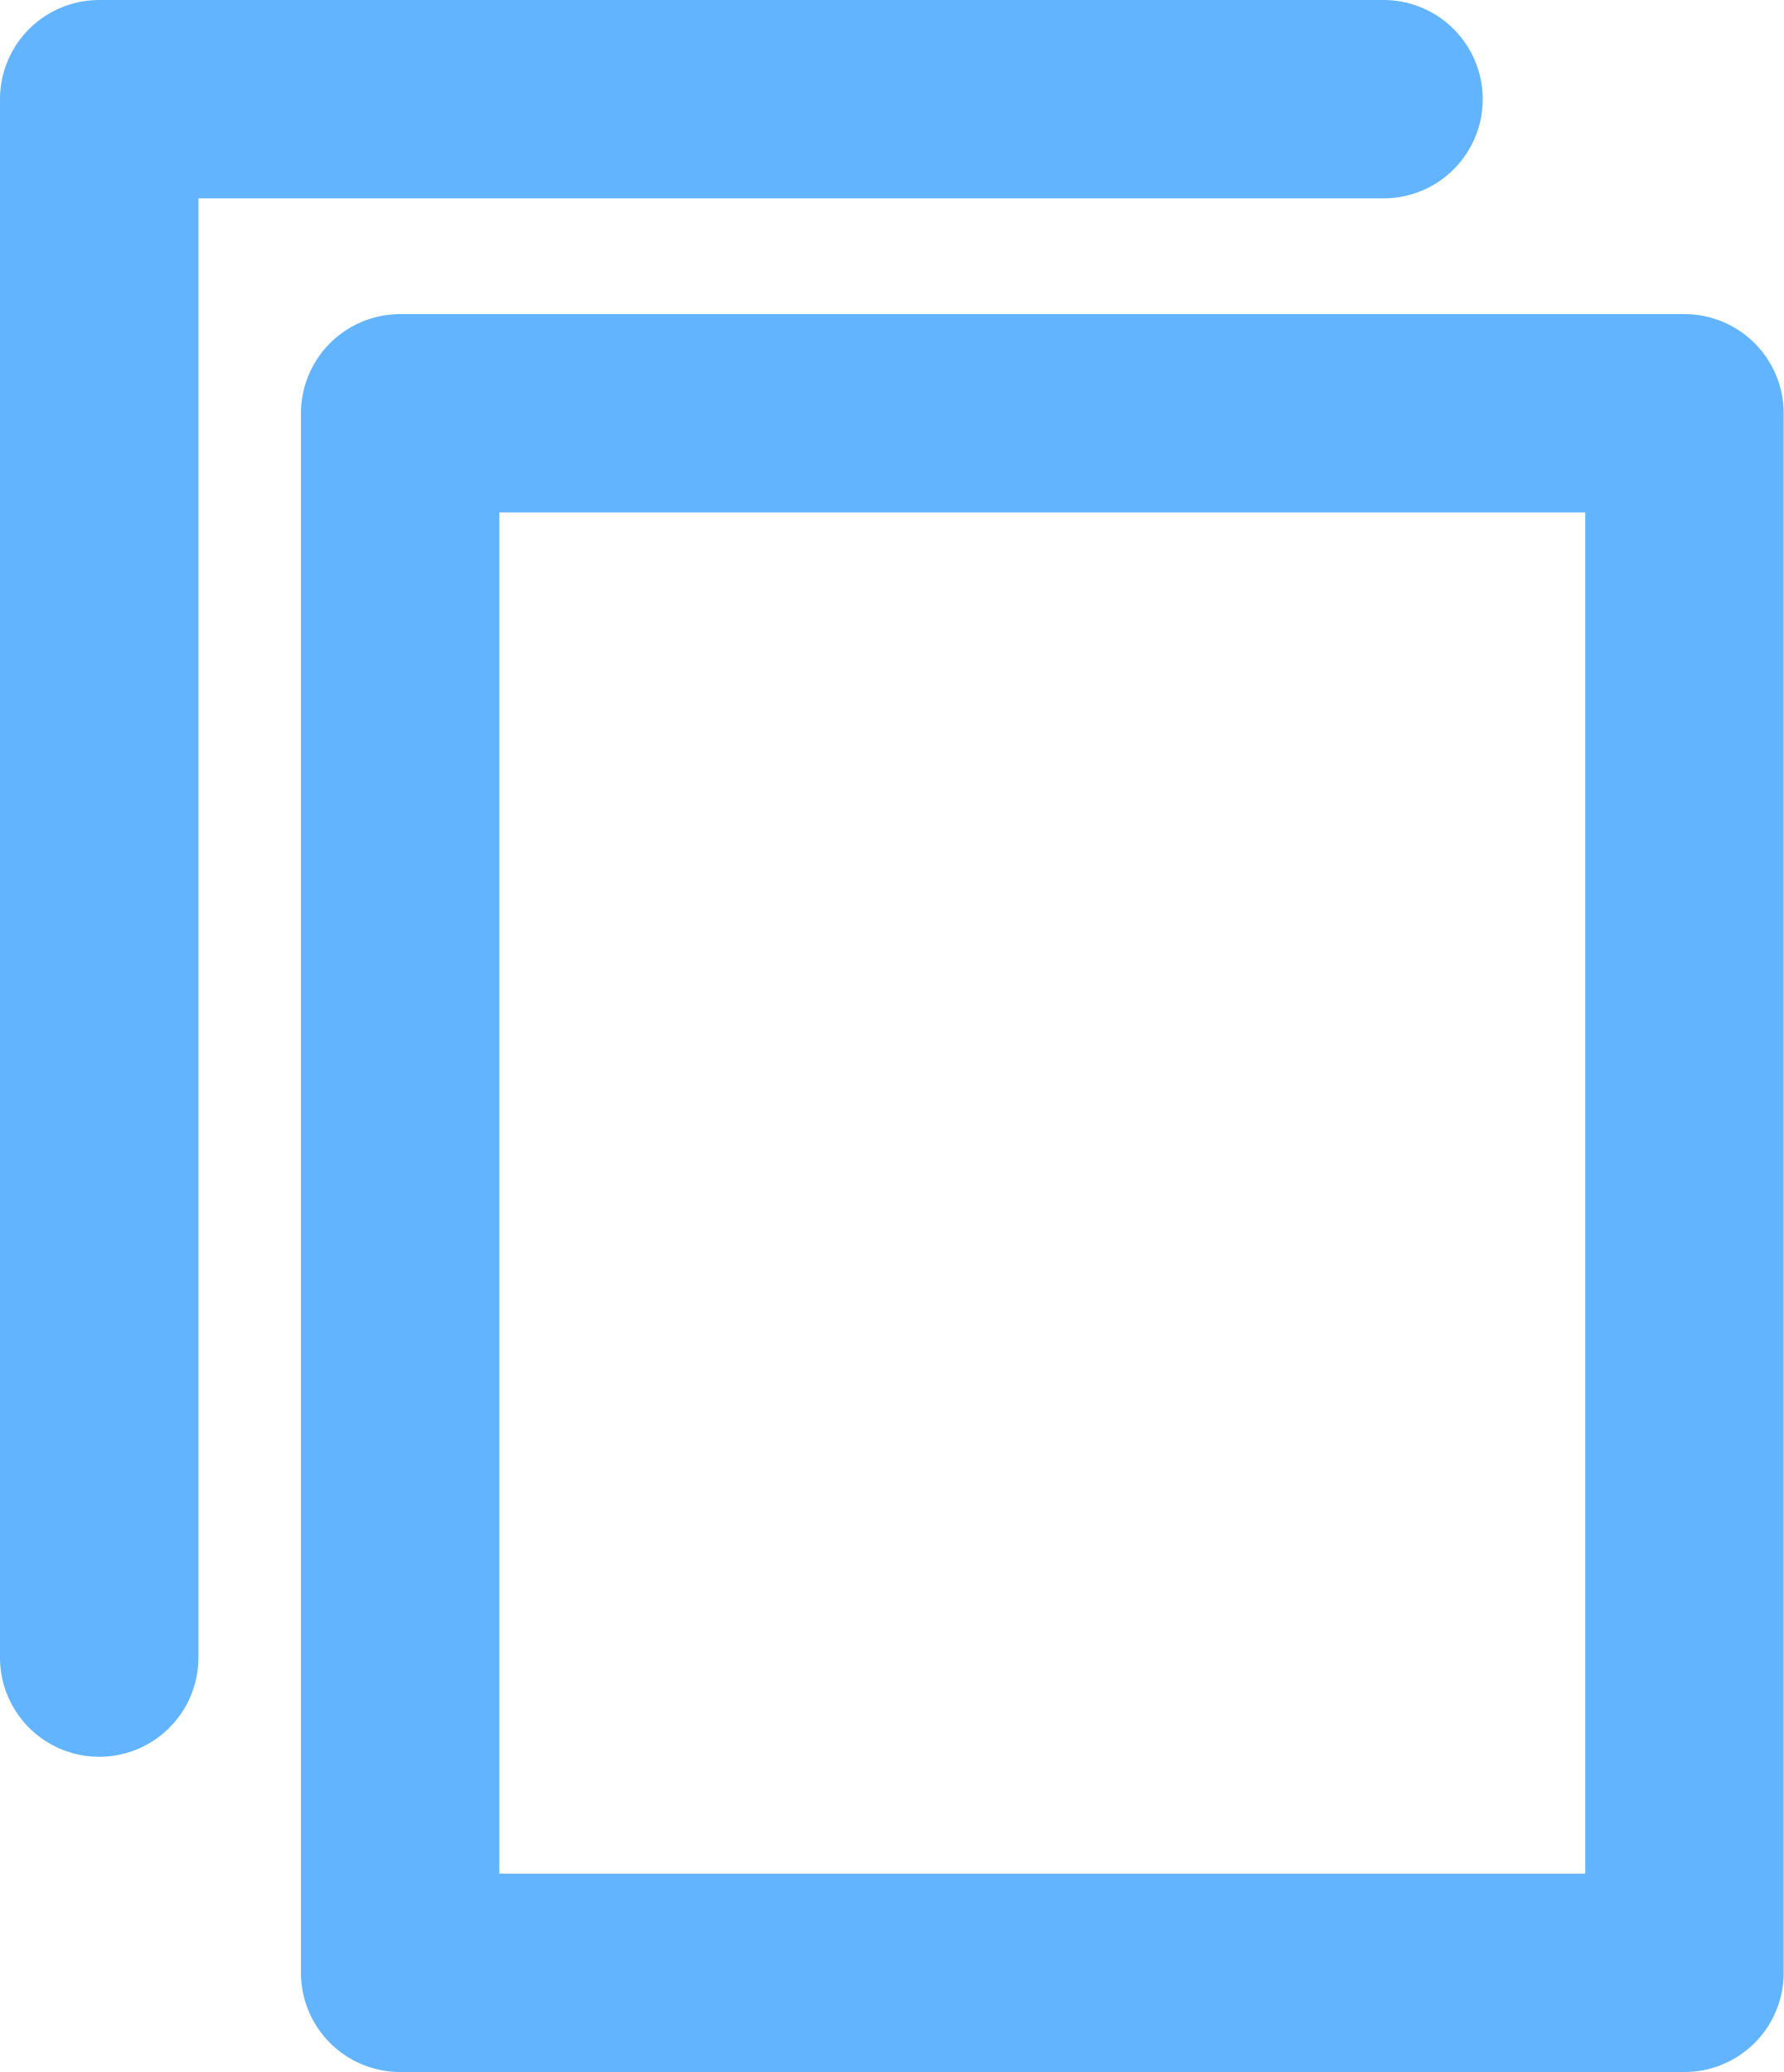
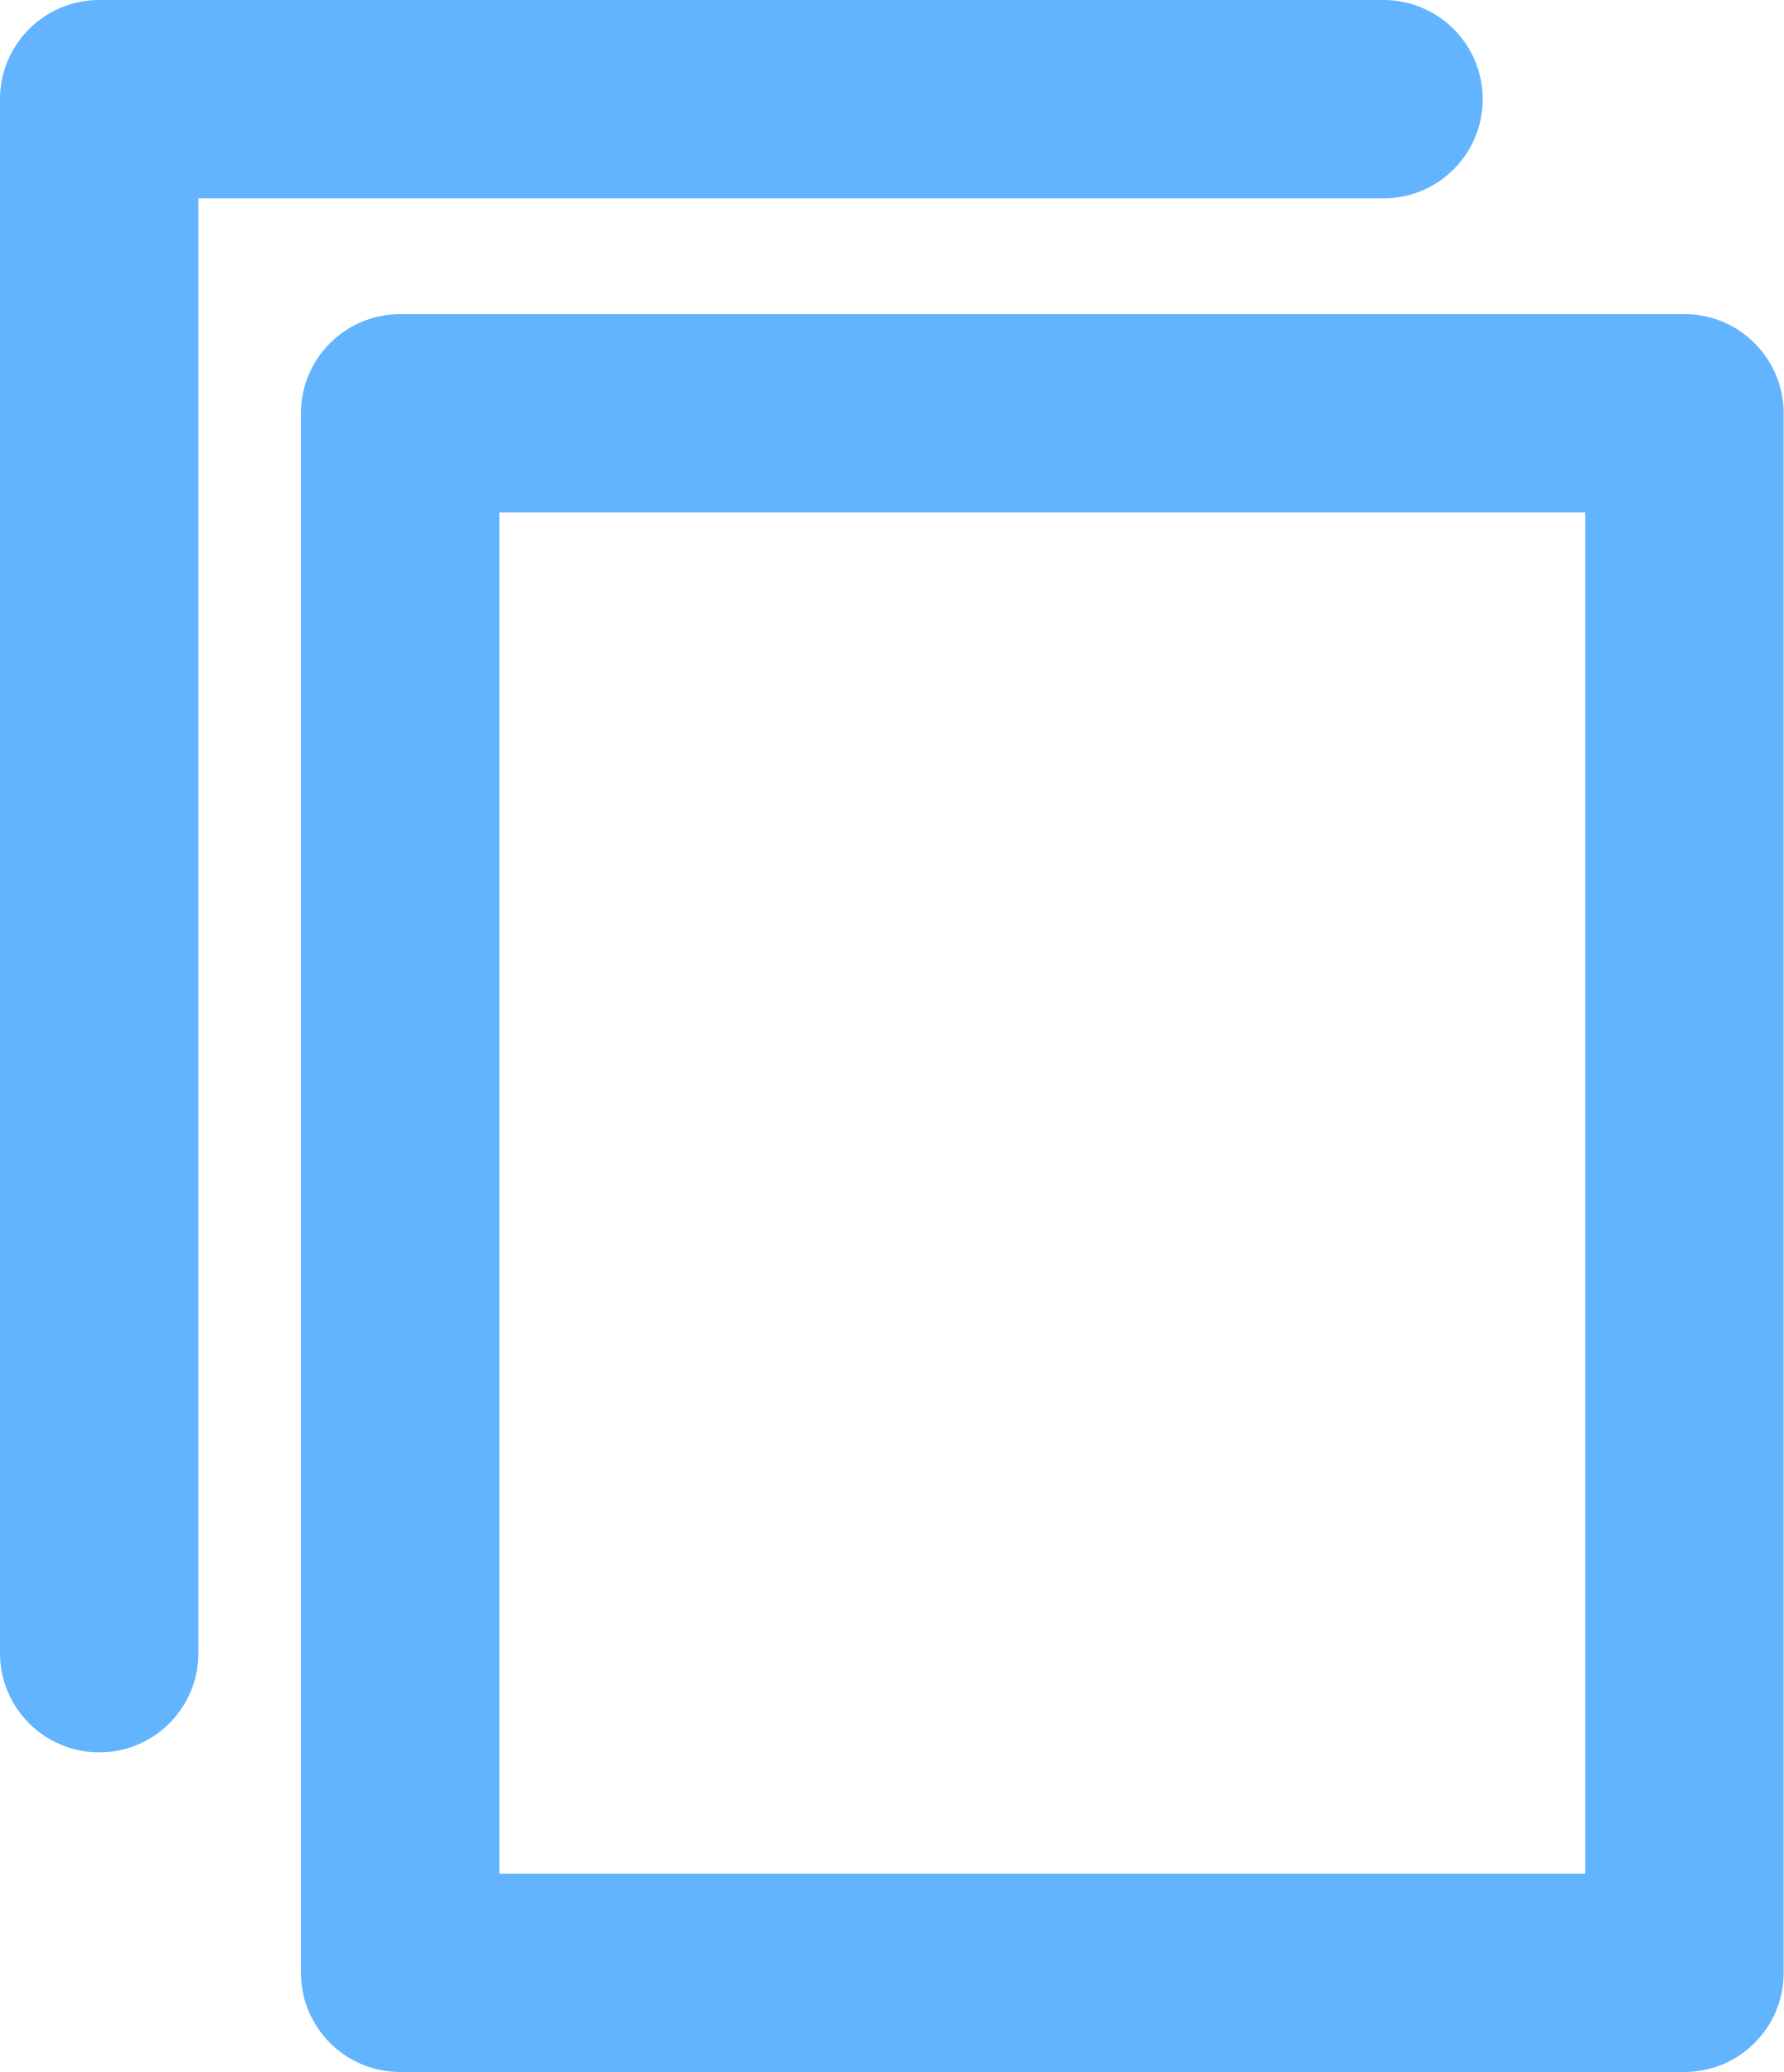
<svg xmlns="http://www.w3.org/2000/svg" width="16.18" height="18.8" viewBox="0 0 16.18 18.8">
-   <rect x="3.63" y="3.75" width="11.65" height="14.15" fill="none" stroke="#63b4ff" stroke-linecap="round" stroke-linejoin="round" stroke-width="1.8" />
-   <polyline points="0.9 15.04 0.9 0.9 12.55 0.9" fill="none" stroke="#63b4ff" stroke-linecap="round" stroke-linejoin="round" stroke-width="1.8" />
+   <path d="M15.28,2.85H3.63a.9.9,0,0,0-.9.9V17.9a.9.9,0,0,0,.9.9H15.28a.9.9,0,0,0,.9-.9V3.75A.9.9,0,0,0,15.28,2.85ZM14.38,17H4.53V4.65h9.85Z" fill="#63b4ff" />
+   <path d="M13.45.9a.9.9,0,0,0-.9-.9H.9A.9.9,0,0,0,0,.9V15a.9.9,0,0,0,1.8,0V1.8H12.55A.9.9,0,0,0,13.45.9Z" fill="#63b4ff" />
</svg>
